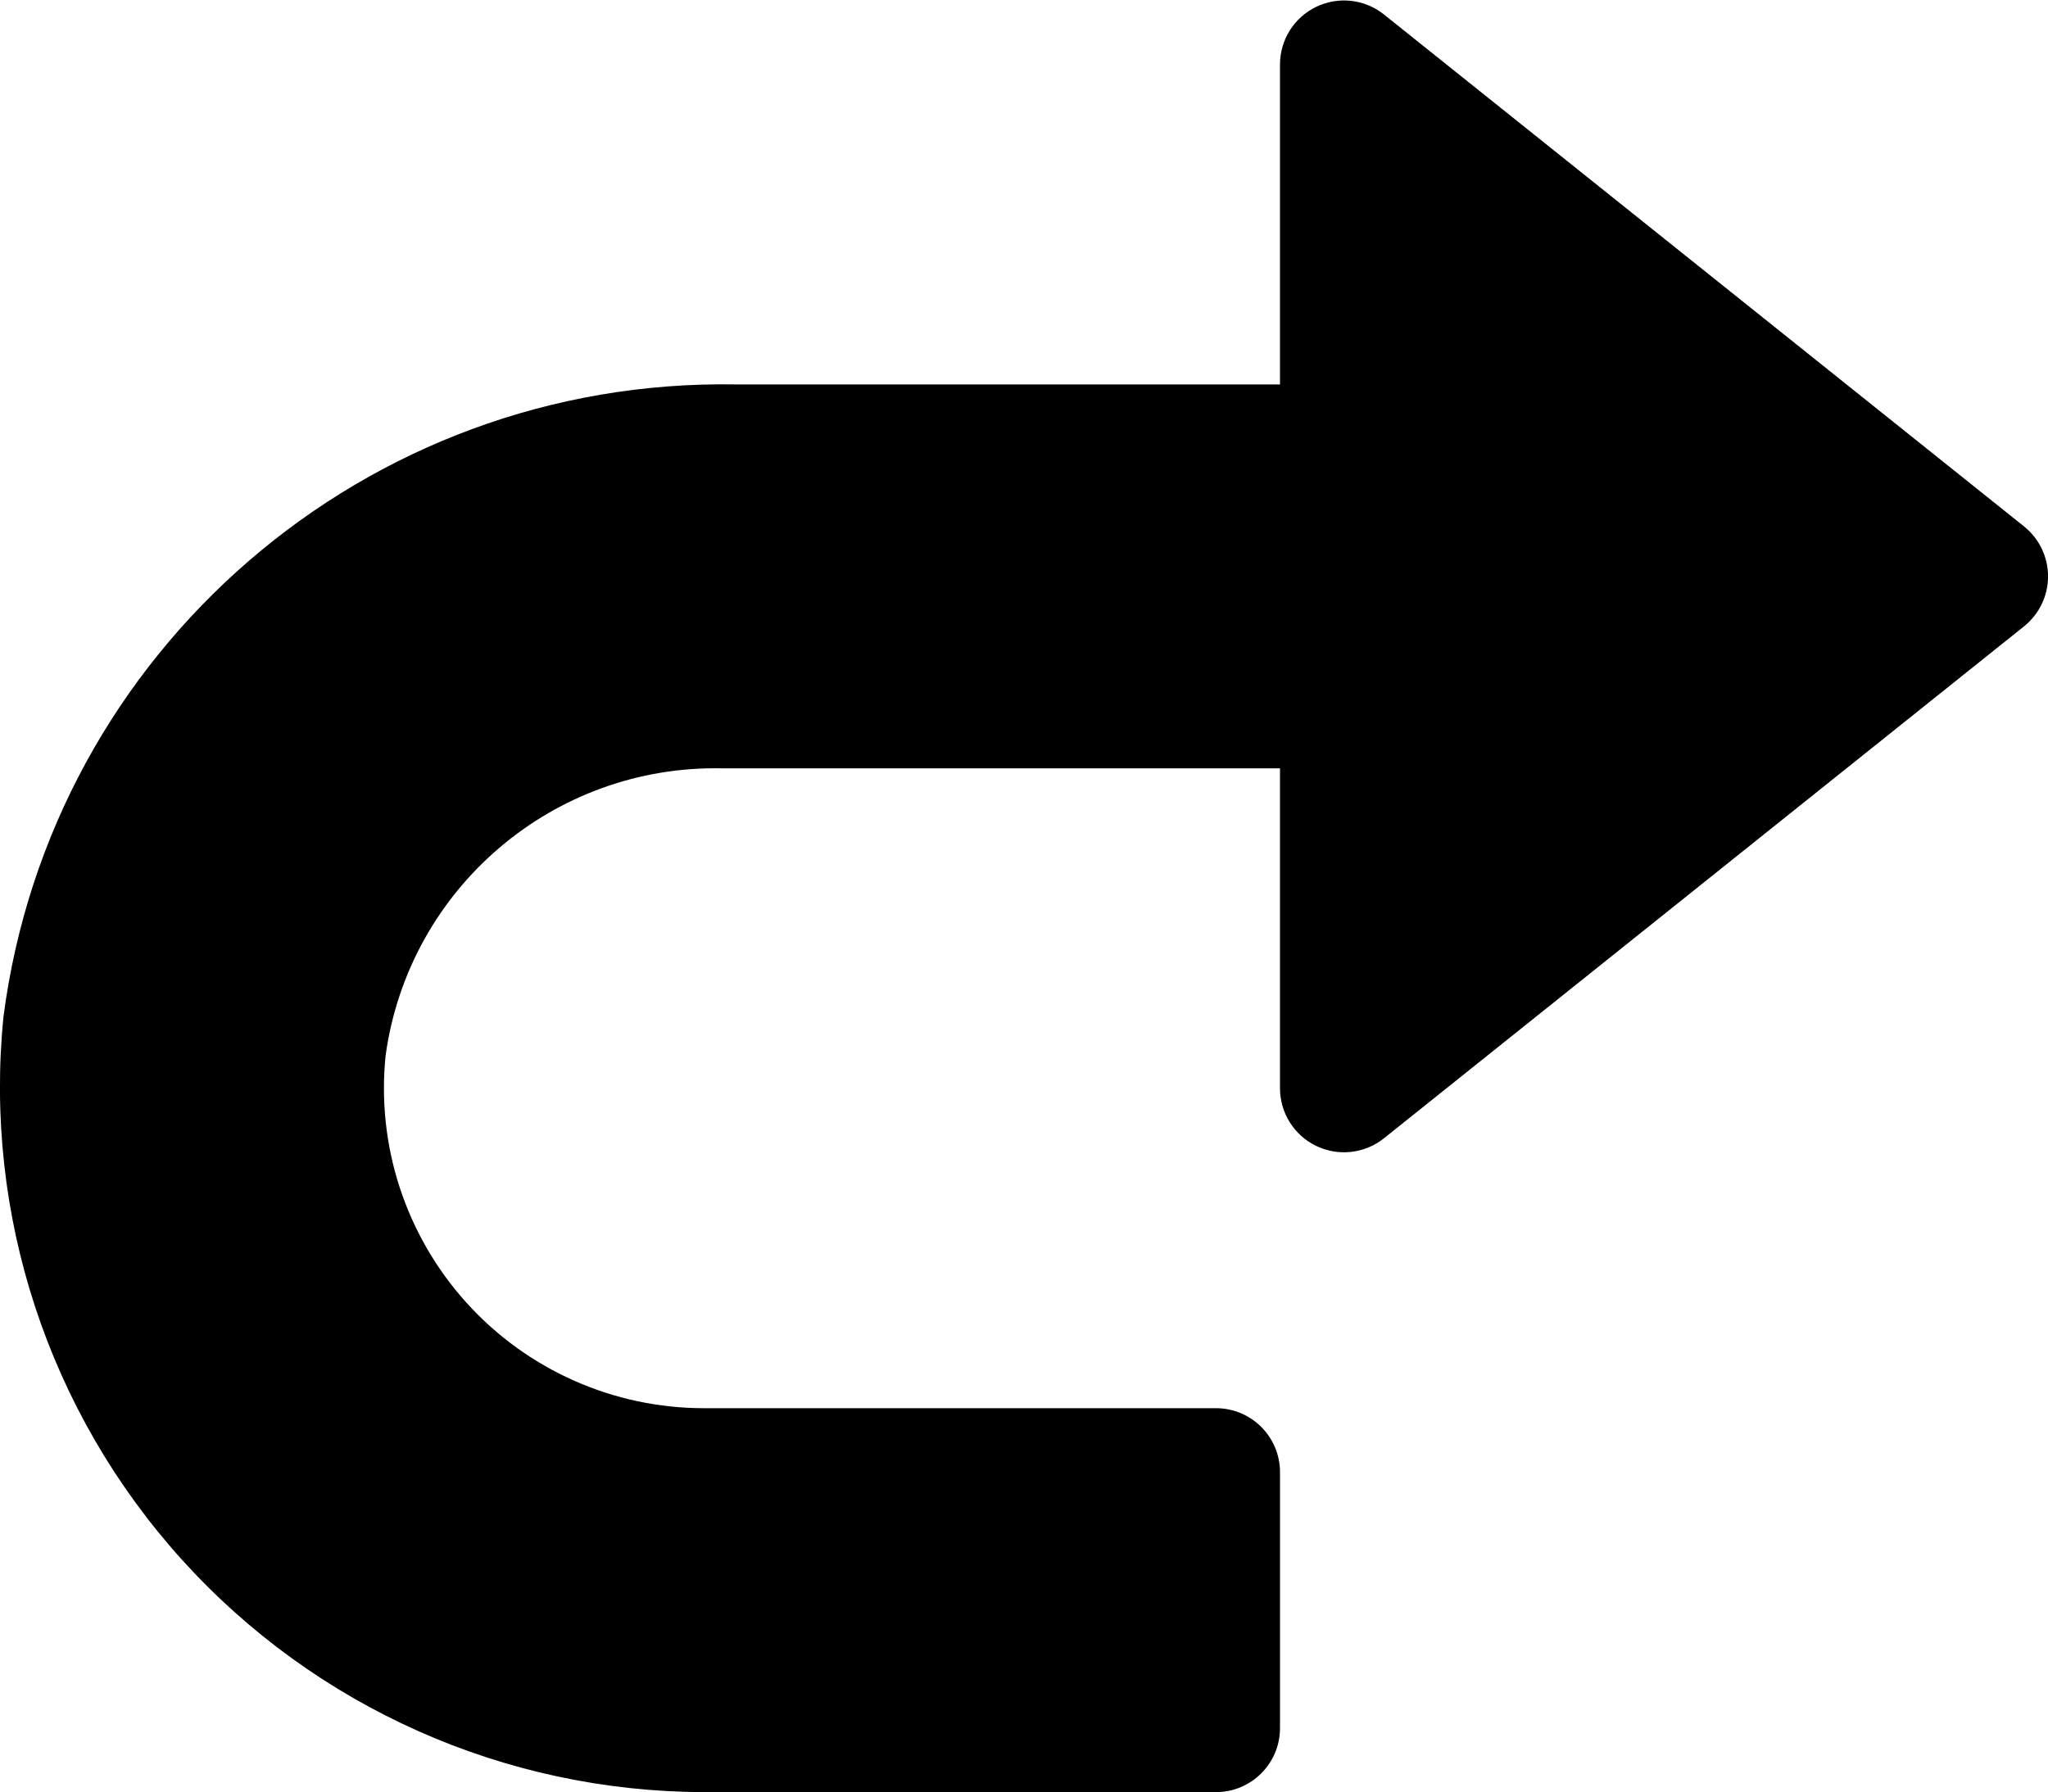
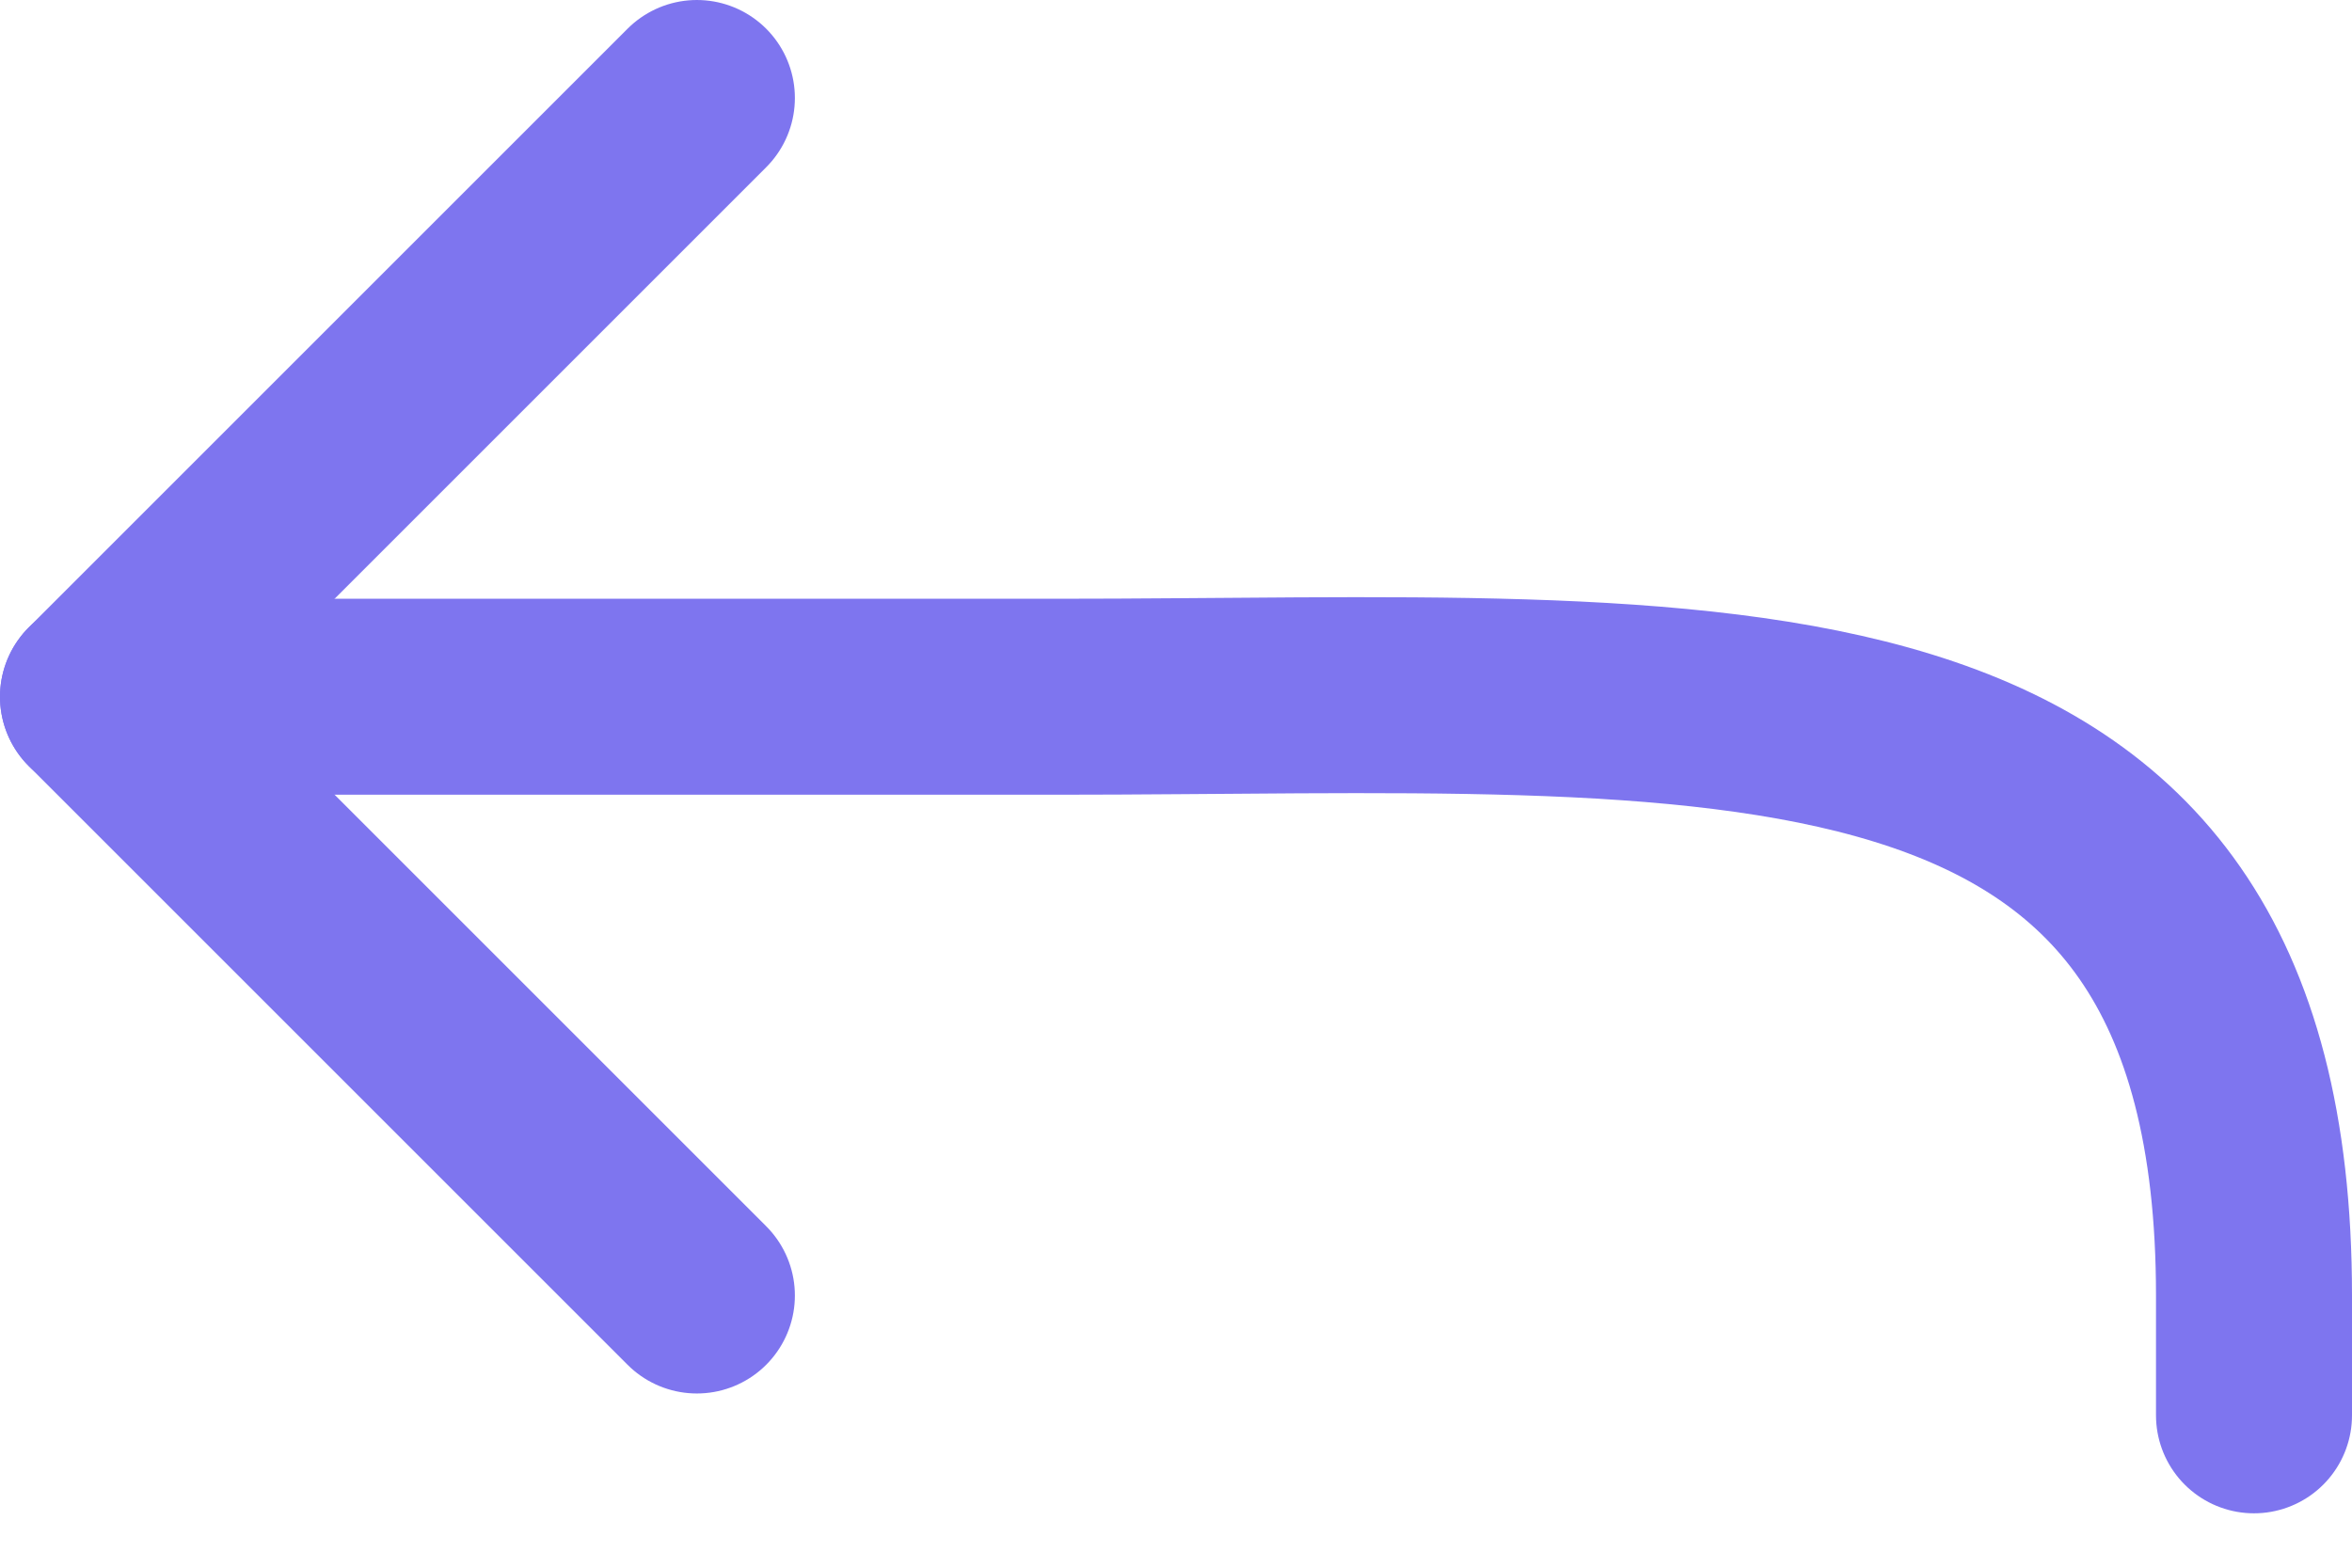
- <svg xmlns="http://www.w3.org/2000/svg" width="16" height="14">
-   <path d="M.027 7.946A5.672 5.672 0 015.75 3.004H10v-2.5a.5.5 0 01.812-.391l5 4a.5.5 0 010 .782l-5 4A.5.5 0 0110 8.504v-2.5H5.644a2.6 2.6 0 00-2.631 2.241A2.5 2.5 0 005.5 11.004h4a.5.5 0 01.5.5v2a.5.5 0 01-.5.5h-4A5.51 5.51 0 01.027 7.946z" />
+ <svg xmlns="http://www.w3.org/2000/svg" width="24" height="16" viewBox="0 0 24 16" fill="none">
+   <path d="M7.111 1L1 7.111L7.111 13.222" stroke="#7E75EF" stroke-width="2" stroke-linecap="round" stroke-linejoin="round" />
+   <path d="M1 7.111H10.778C17.528 7.111 23 6.472 23 13.223V14.445" stroke="#7E75EF" stroke-width="2" stroke-linecap="round" stroke-linejoin="round" />
</svg>
